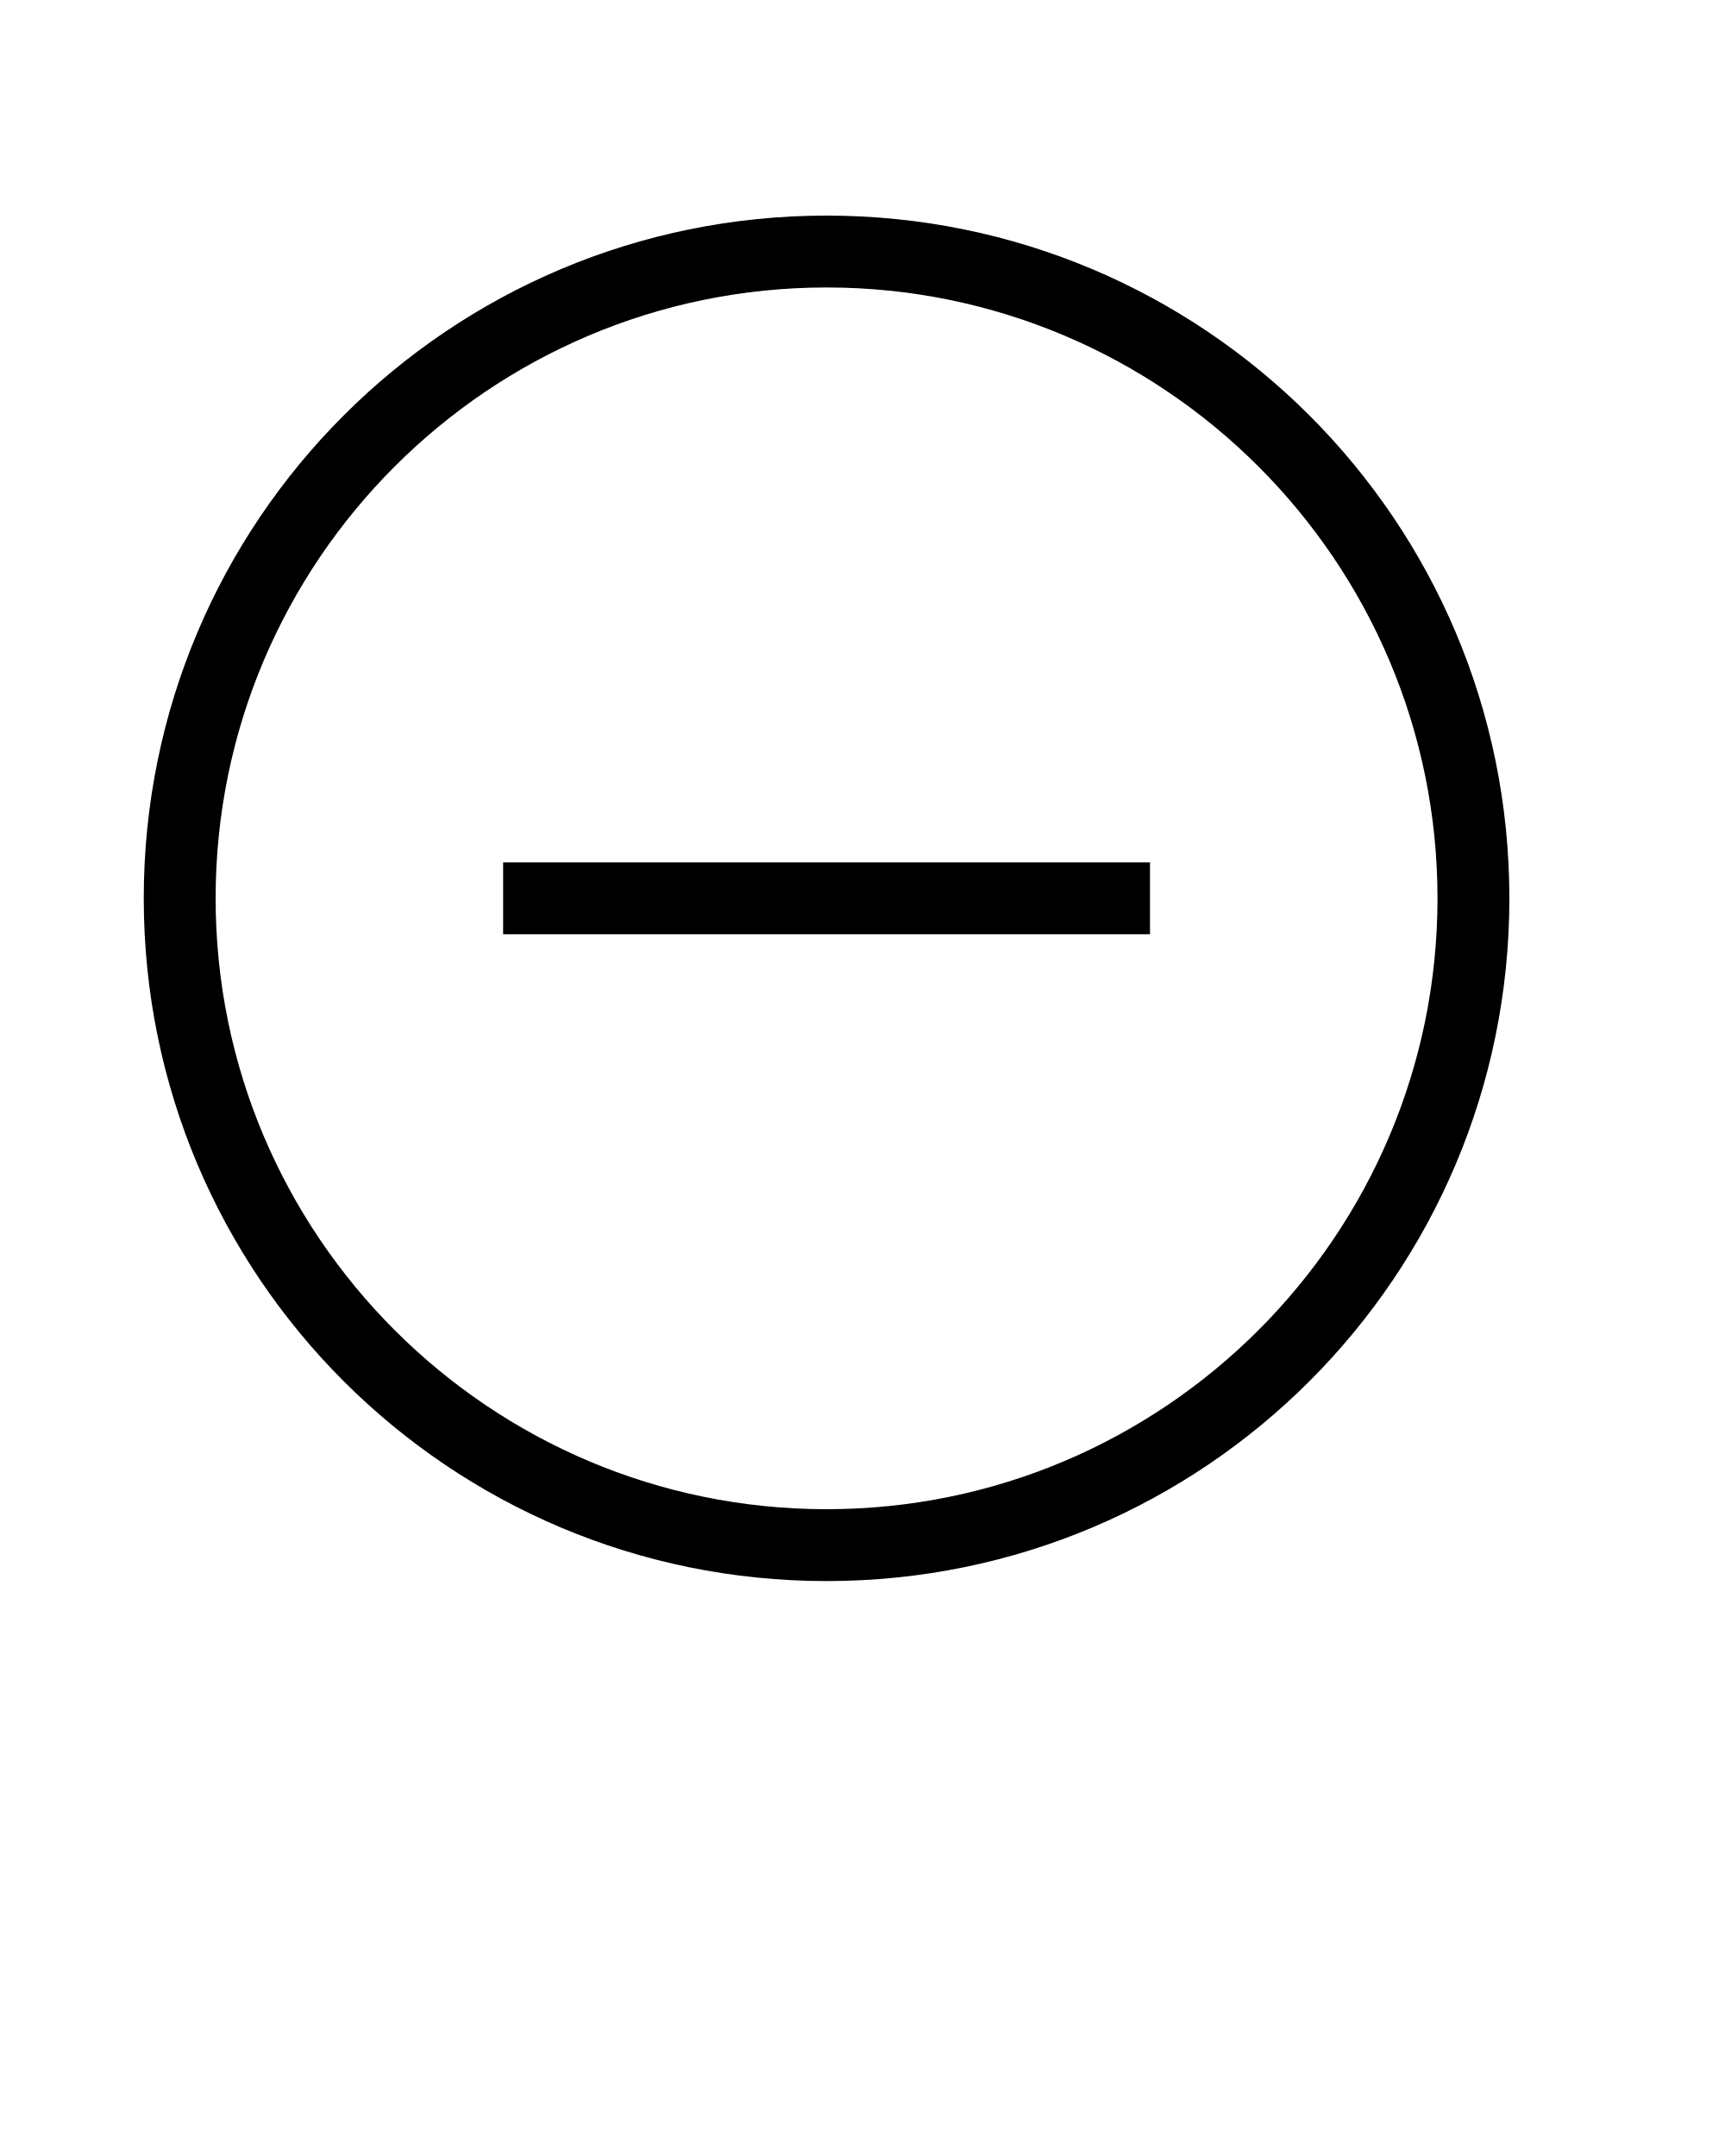
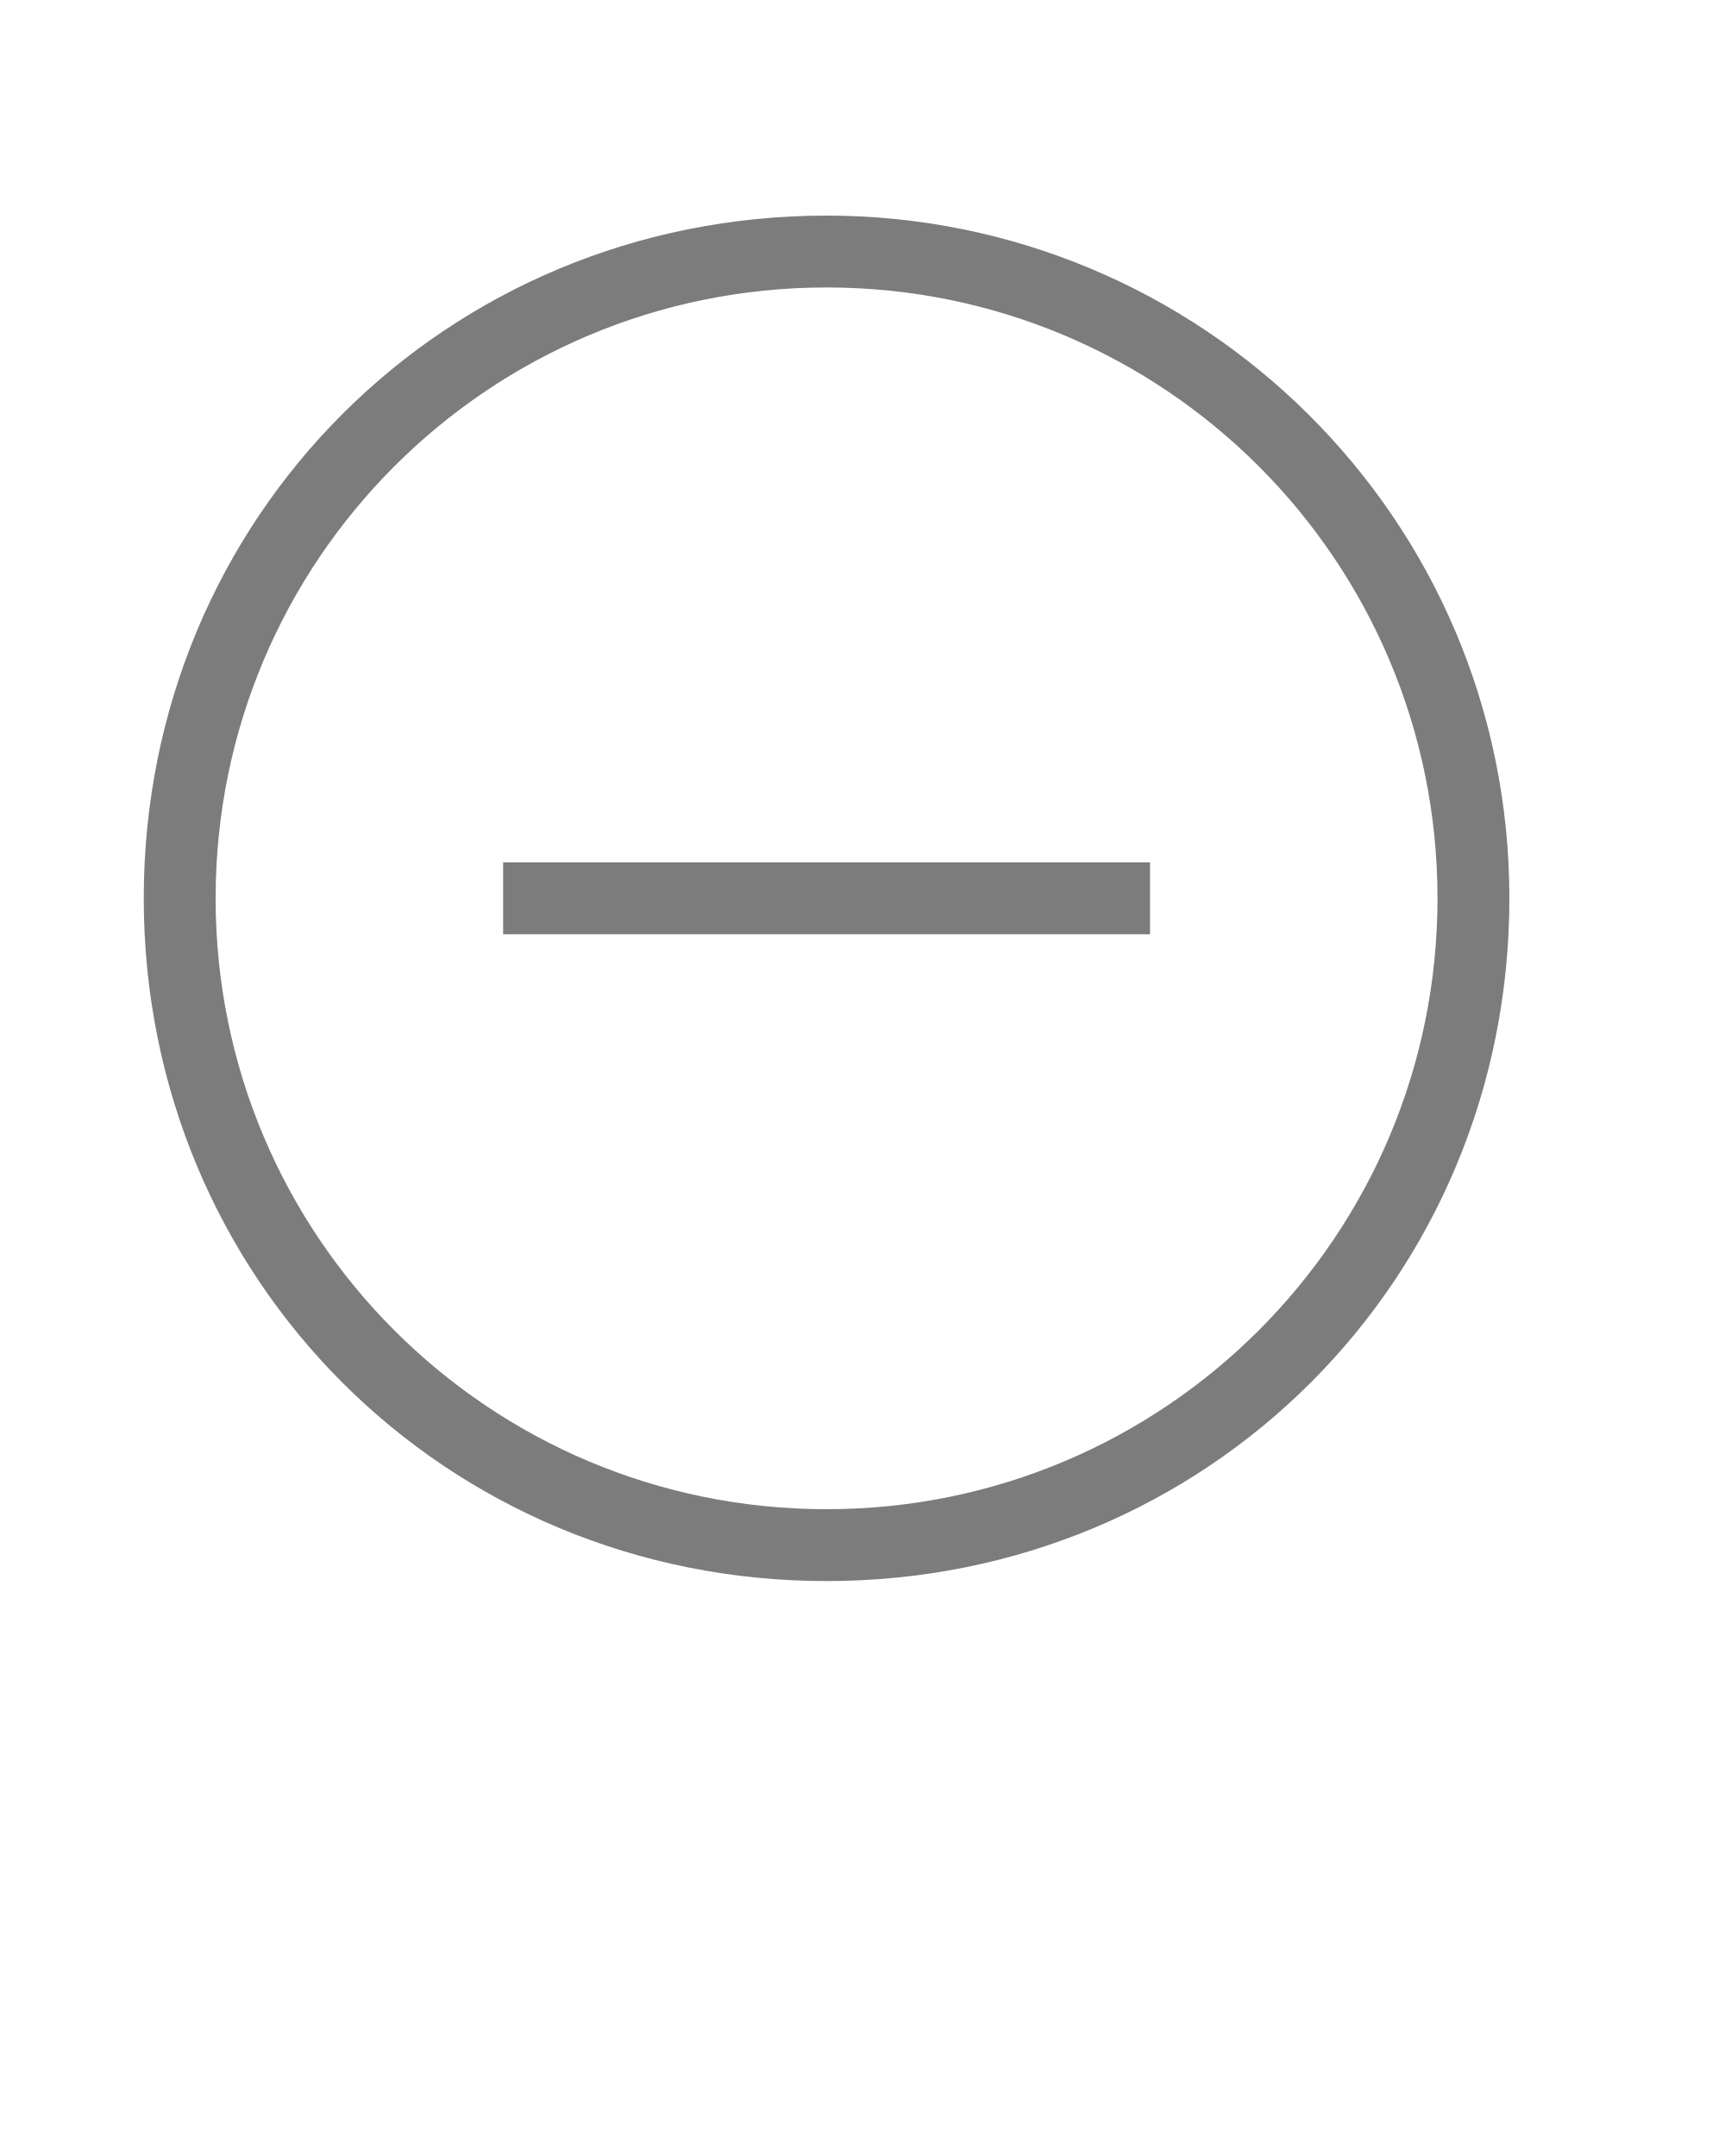
- <svg xmlns="http://www.w3.org/2000/svg" version="1.1" viewBox="0 0 24 30" x="0px" y="0px">
-   <path d="M7,12H16V13H7V12M11.5,3C16.75,3 21,7.25 21,12.5C21,17.75 16.75,22 11.5,22C6.25,22 2,17.75 2,12.5C2,7.25 6.25,3 11.5,3M11.5,4C6.81,4 3,7.81 3,12.5C3,17.19 6.81,21 11.5,21C16.19,21 20,17.19 20,12.5C20,7.81 16.19,4 11.5,4Z" />
-   <text x="0" y="39" fill="#000000" font-size="5px" font-weight="bold" font-family="'Helvetica Neue', Helvetica, Arial-Unicode, Arial, Sans-serif">Created by Austin Andrews</text>
-   <text x="0" y="44" fill="#000000" font-size="5px" font-weight="bold" font-family="'Helvetica Neue', Helvetica, Arial-Unicode, Arial, Sans-serif">from the Noun Project</text>
+ <svg xmlns="http://www.w3.org/2000/svg" version="1.1" id="Layer_1" x="0px" y="0px" viewBox="-293 382 24 30" style="enable-background:new -293 382 24 30;" xml:space="preserve">
+   <style type="text/css">
+ 	.st0{fill:#7C7C7C;}
+ 	.st1{enable-background:new    ;}
+ </style>
+   <path class="st0" d="M-286,394h9v1h-9V394 M-281.5,385c5.2,0,9.5,4.2,9.5,9.5s-4.2,9.5-9.5,9.5s-9.5-4.2-9.5-9.5  S-286.8,385-281.5,385 M-281.5,386c-4.7,0-8.5,3.8-8.5,8.5s3.8,8.5,8.5,8.5s8.5-3.8,8.5-8.5S-276.8,386-281.5,386z" />
+   <text transform="matrix(1 0 0 1 -293 421)" style="font-family:'HelveticaNeue-Bold'; font-size:5px;">Created by Austin Andrews</text>
+   <text transform="matrix(1 0 0 1 -293 426)" style="font-family:'HelveticaNeue-Bold'; font-size:5px;">from the Noun Project</text>
</svg>
